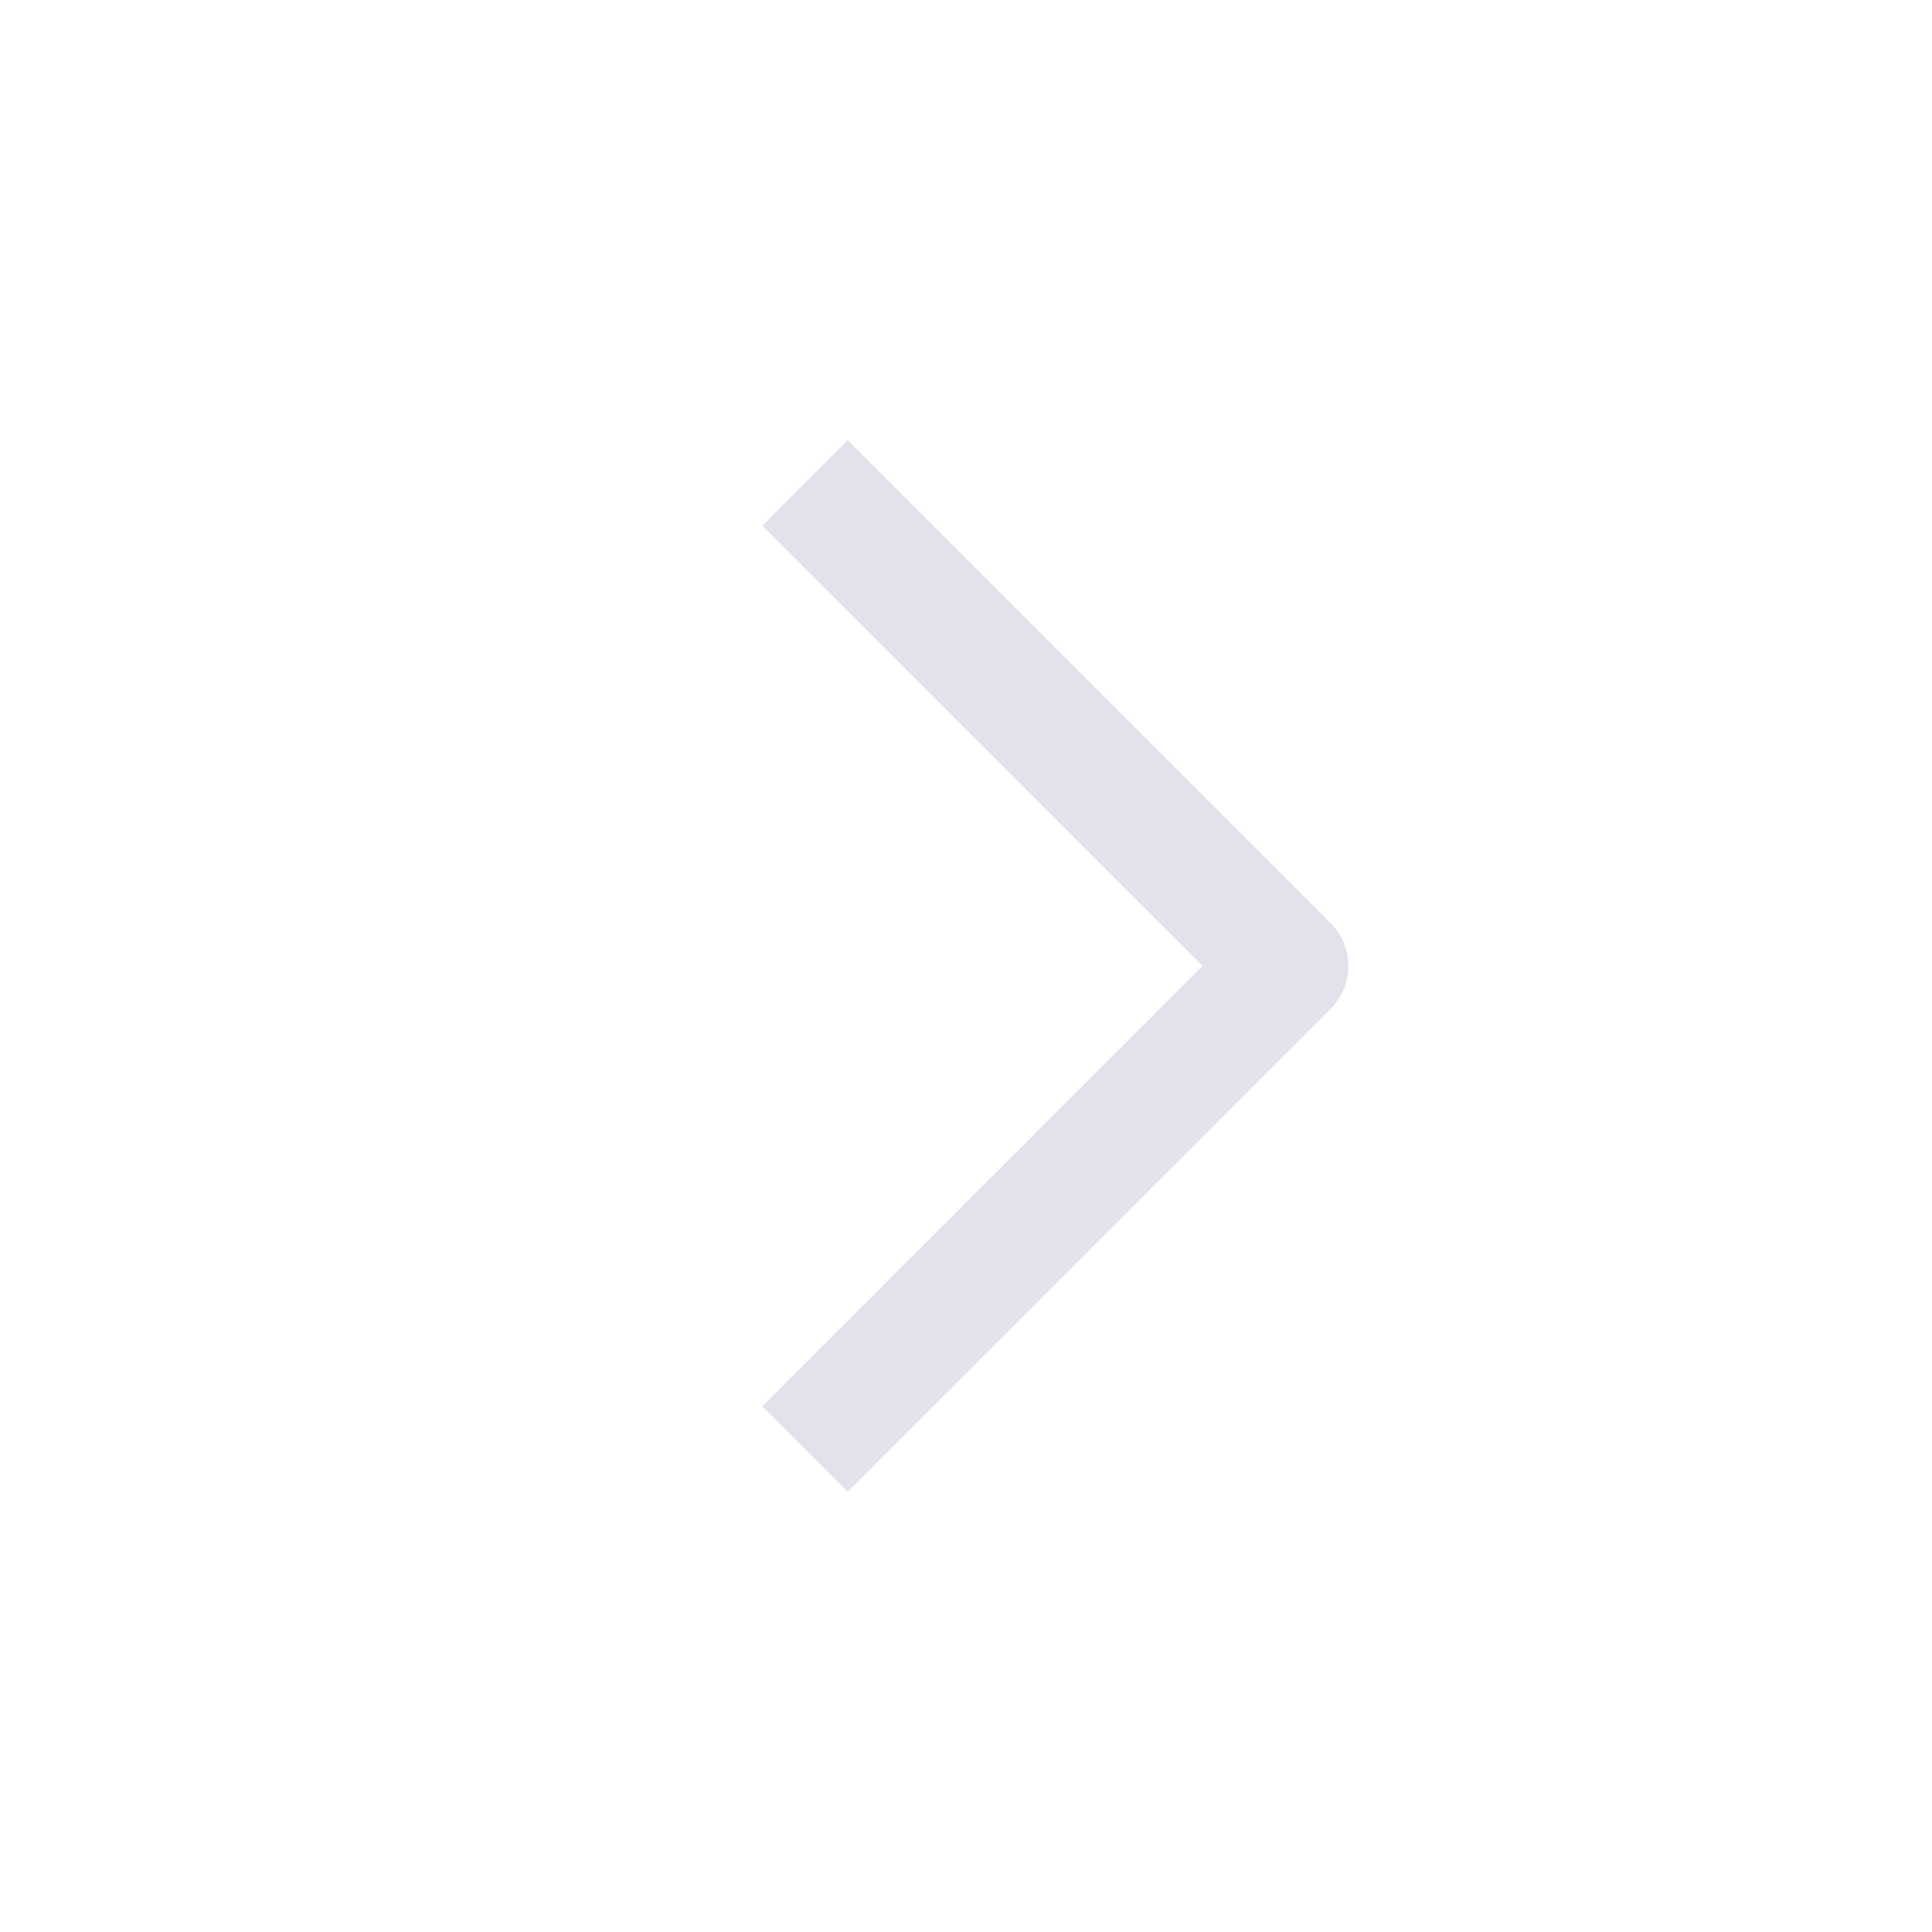
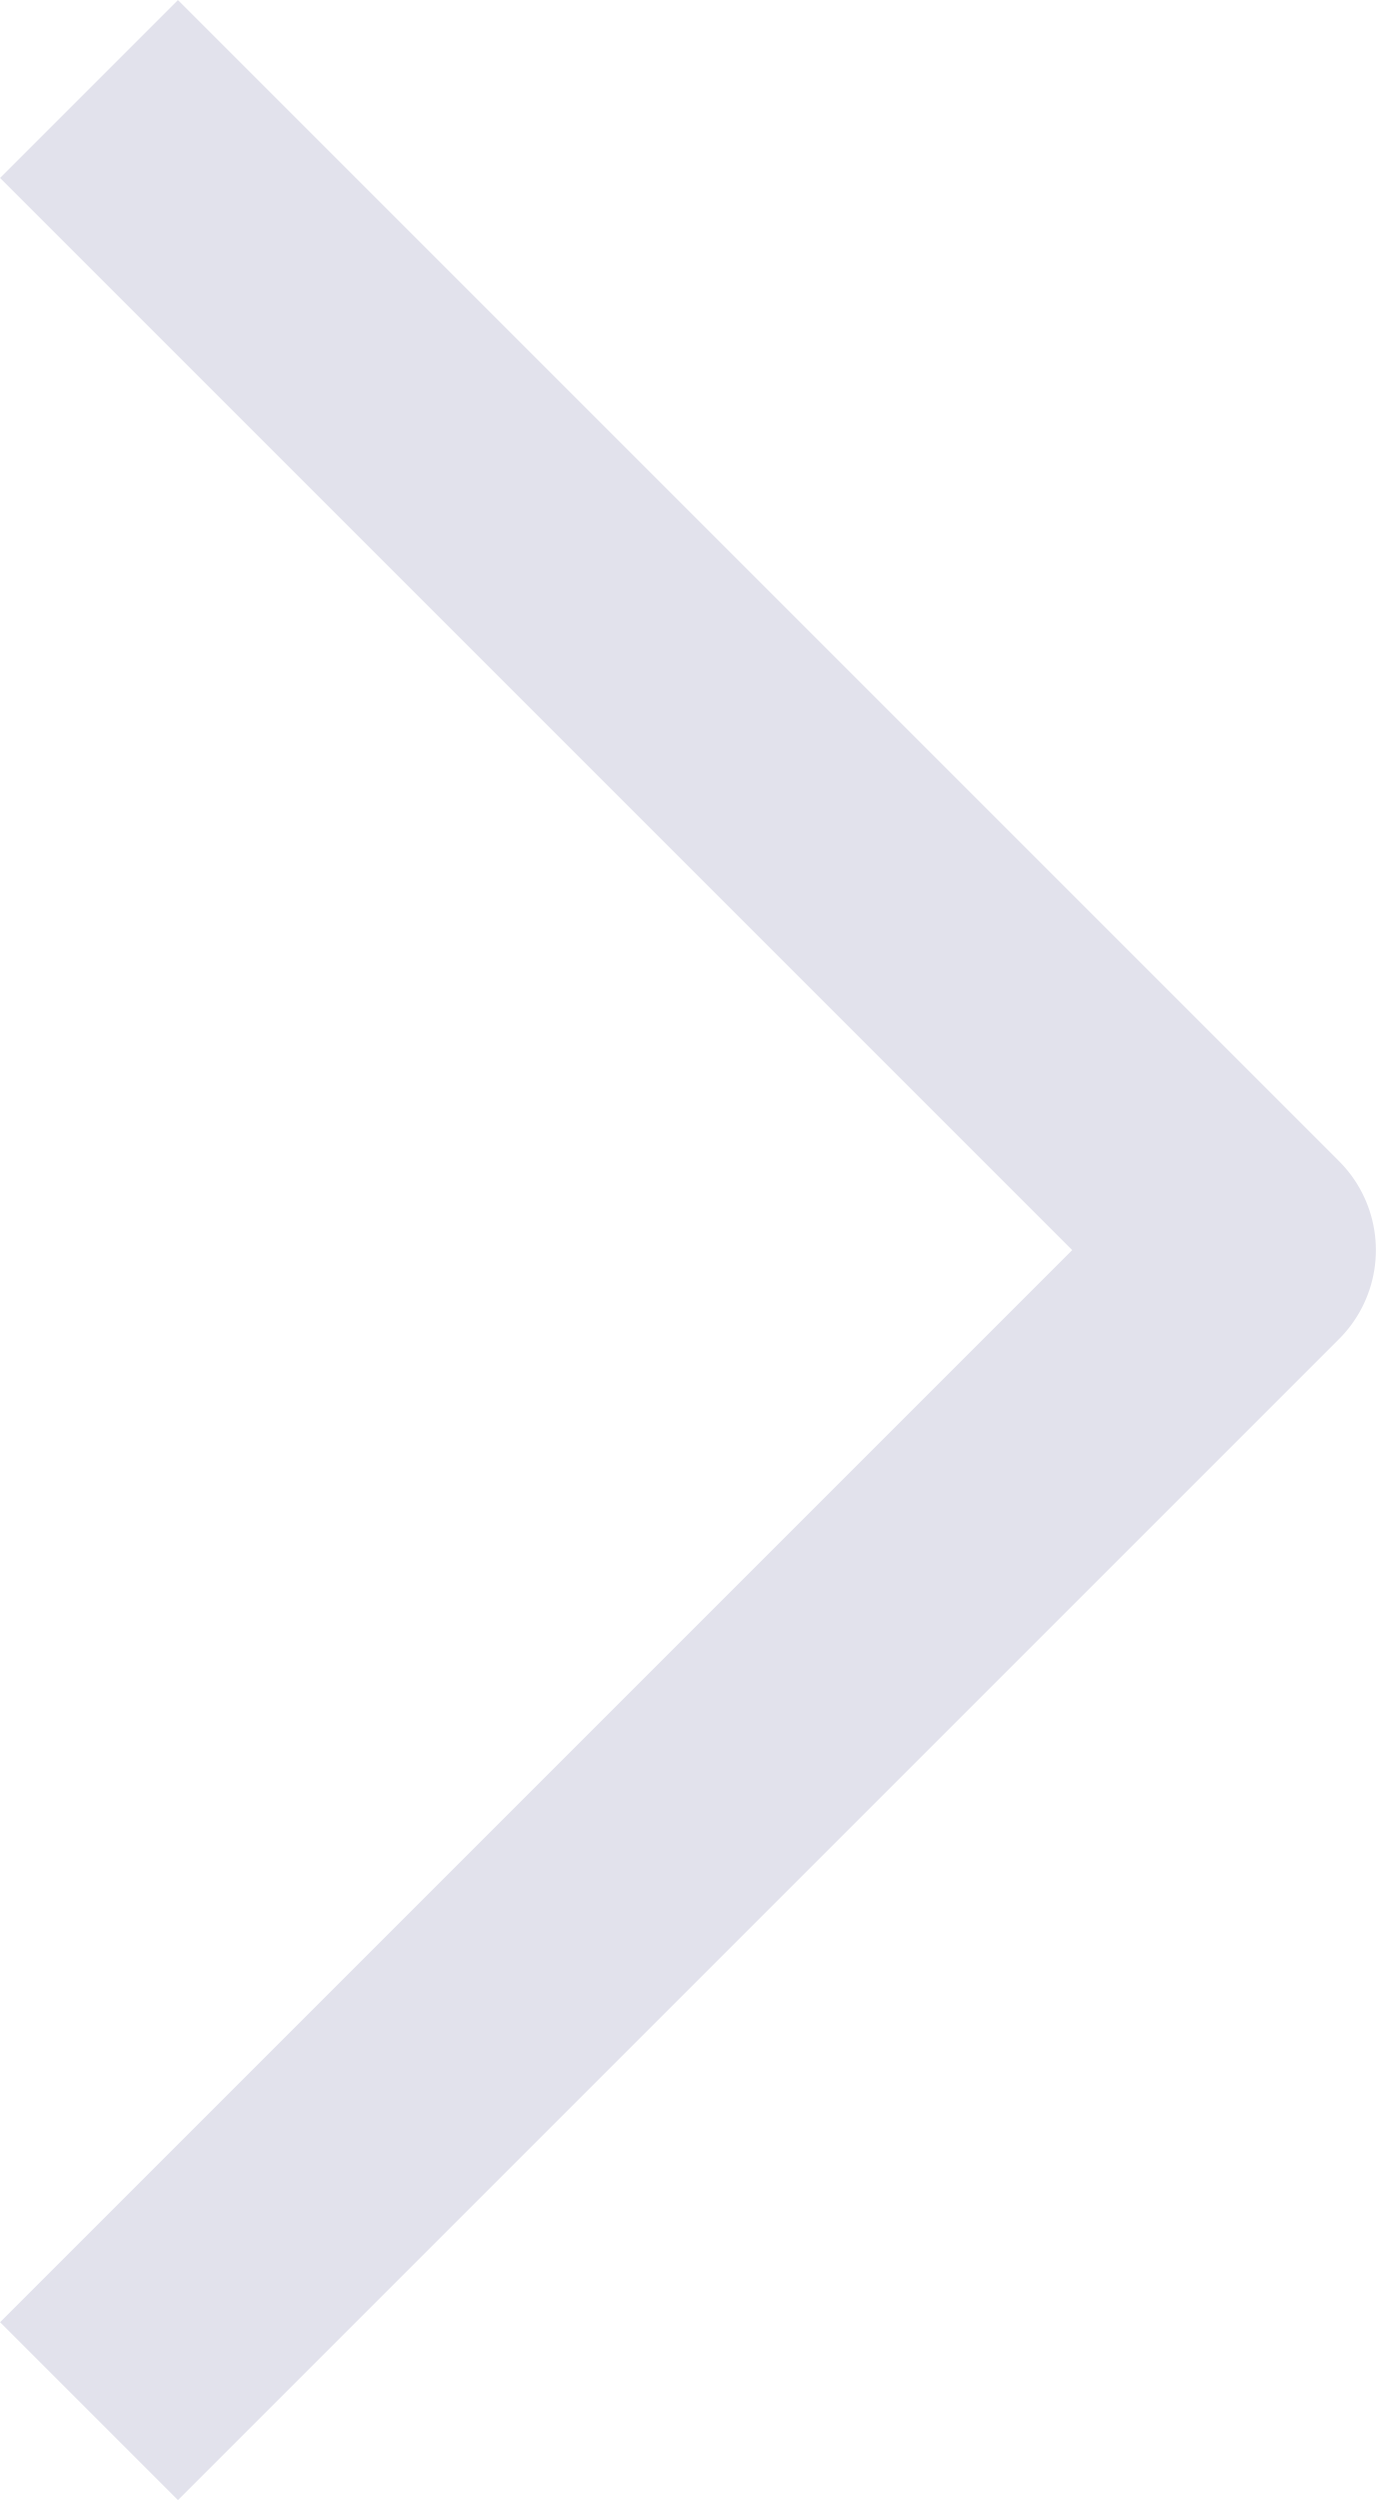
- <svg xmlns="http://www.w3.org/2000/svg" preserveAspectRatio="none" overflow="visible" style="display: block;" width="16" height="16" viewBox="0 0 16 16" fill="none">
-   <g id="Mask">
-     <g id="Light / Arrows / Chevron-right">
-       <path id="Icon" d="M6.667 12L10.667 8L6.667 4" stroke="#E2E2EC" stroke-linejoin="round" />
-     </g>
-   </g>
+ <svg xmlns="http://www.w3.org/2000/svg" preserveAspectRatio="none" overflow="visible" style="display: block;" width="7.11" height="12.919" viewBox="0 0 7.11 12.919" fill="none">
+   <path id="Icon" d="M0.46 12.46L6.46 6.46L0.46 0.46" stroke="#E2E2EC" stroke-width="1.3" stroke-linejoin="round" />
</svg>
